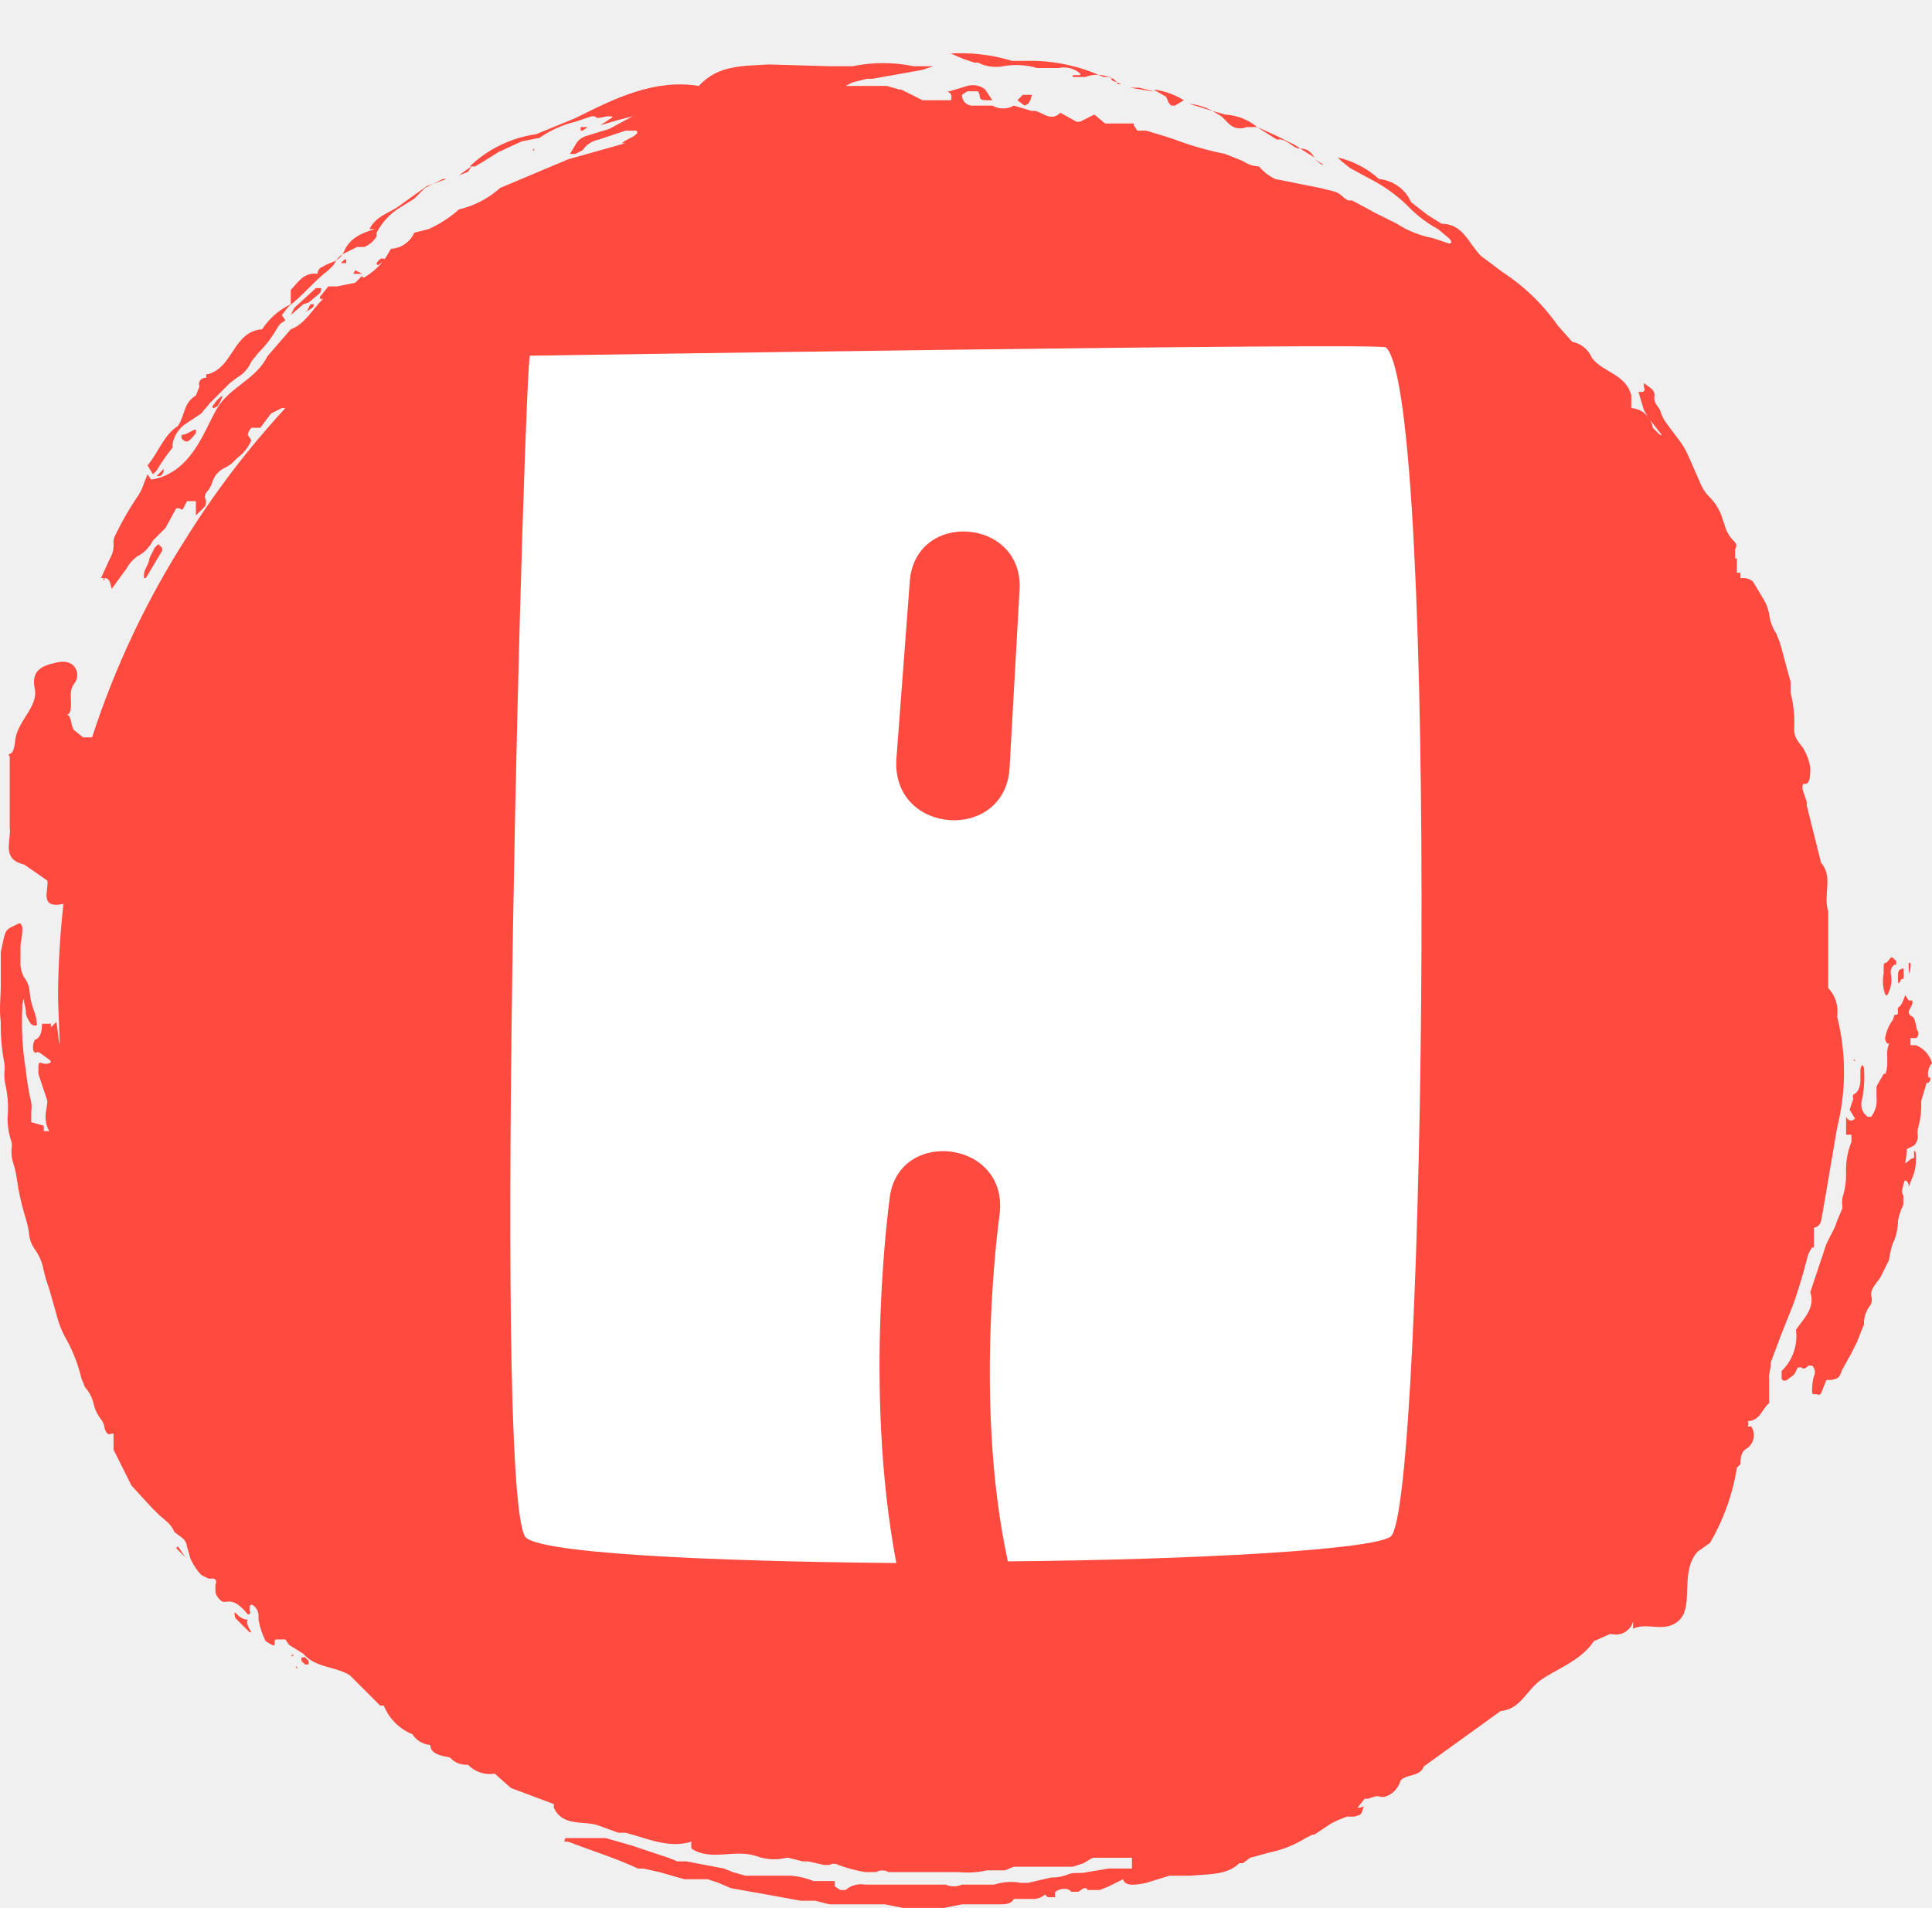
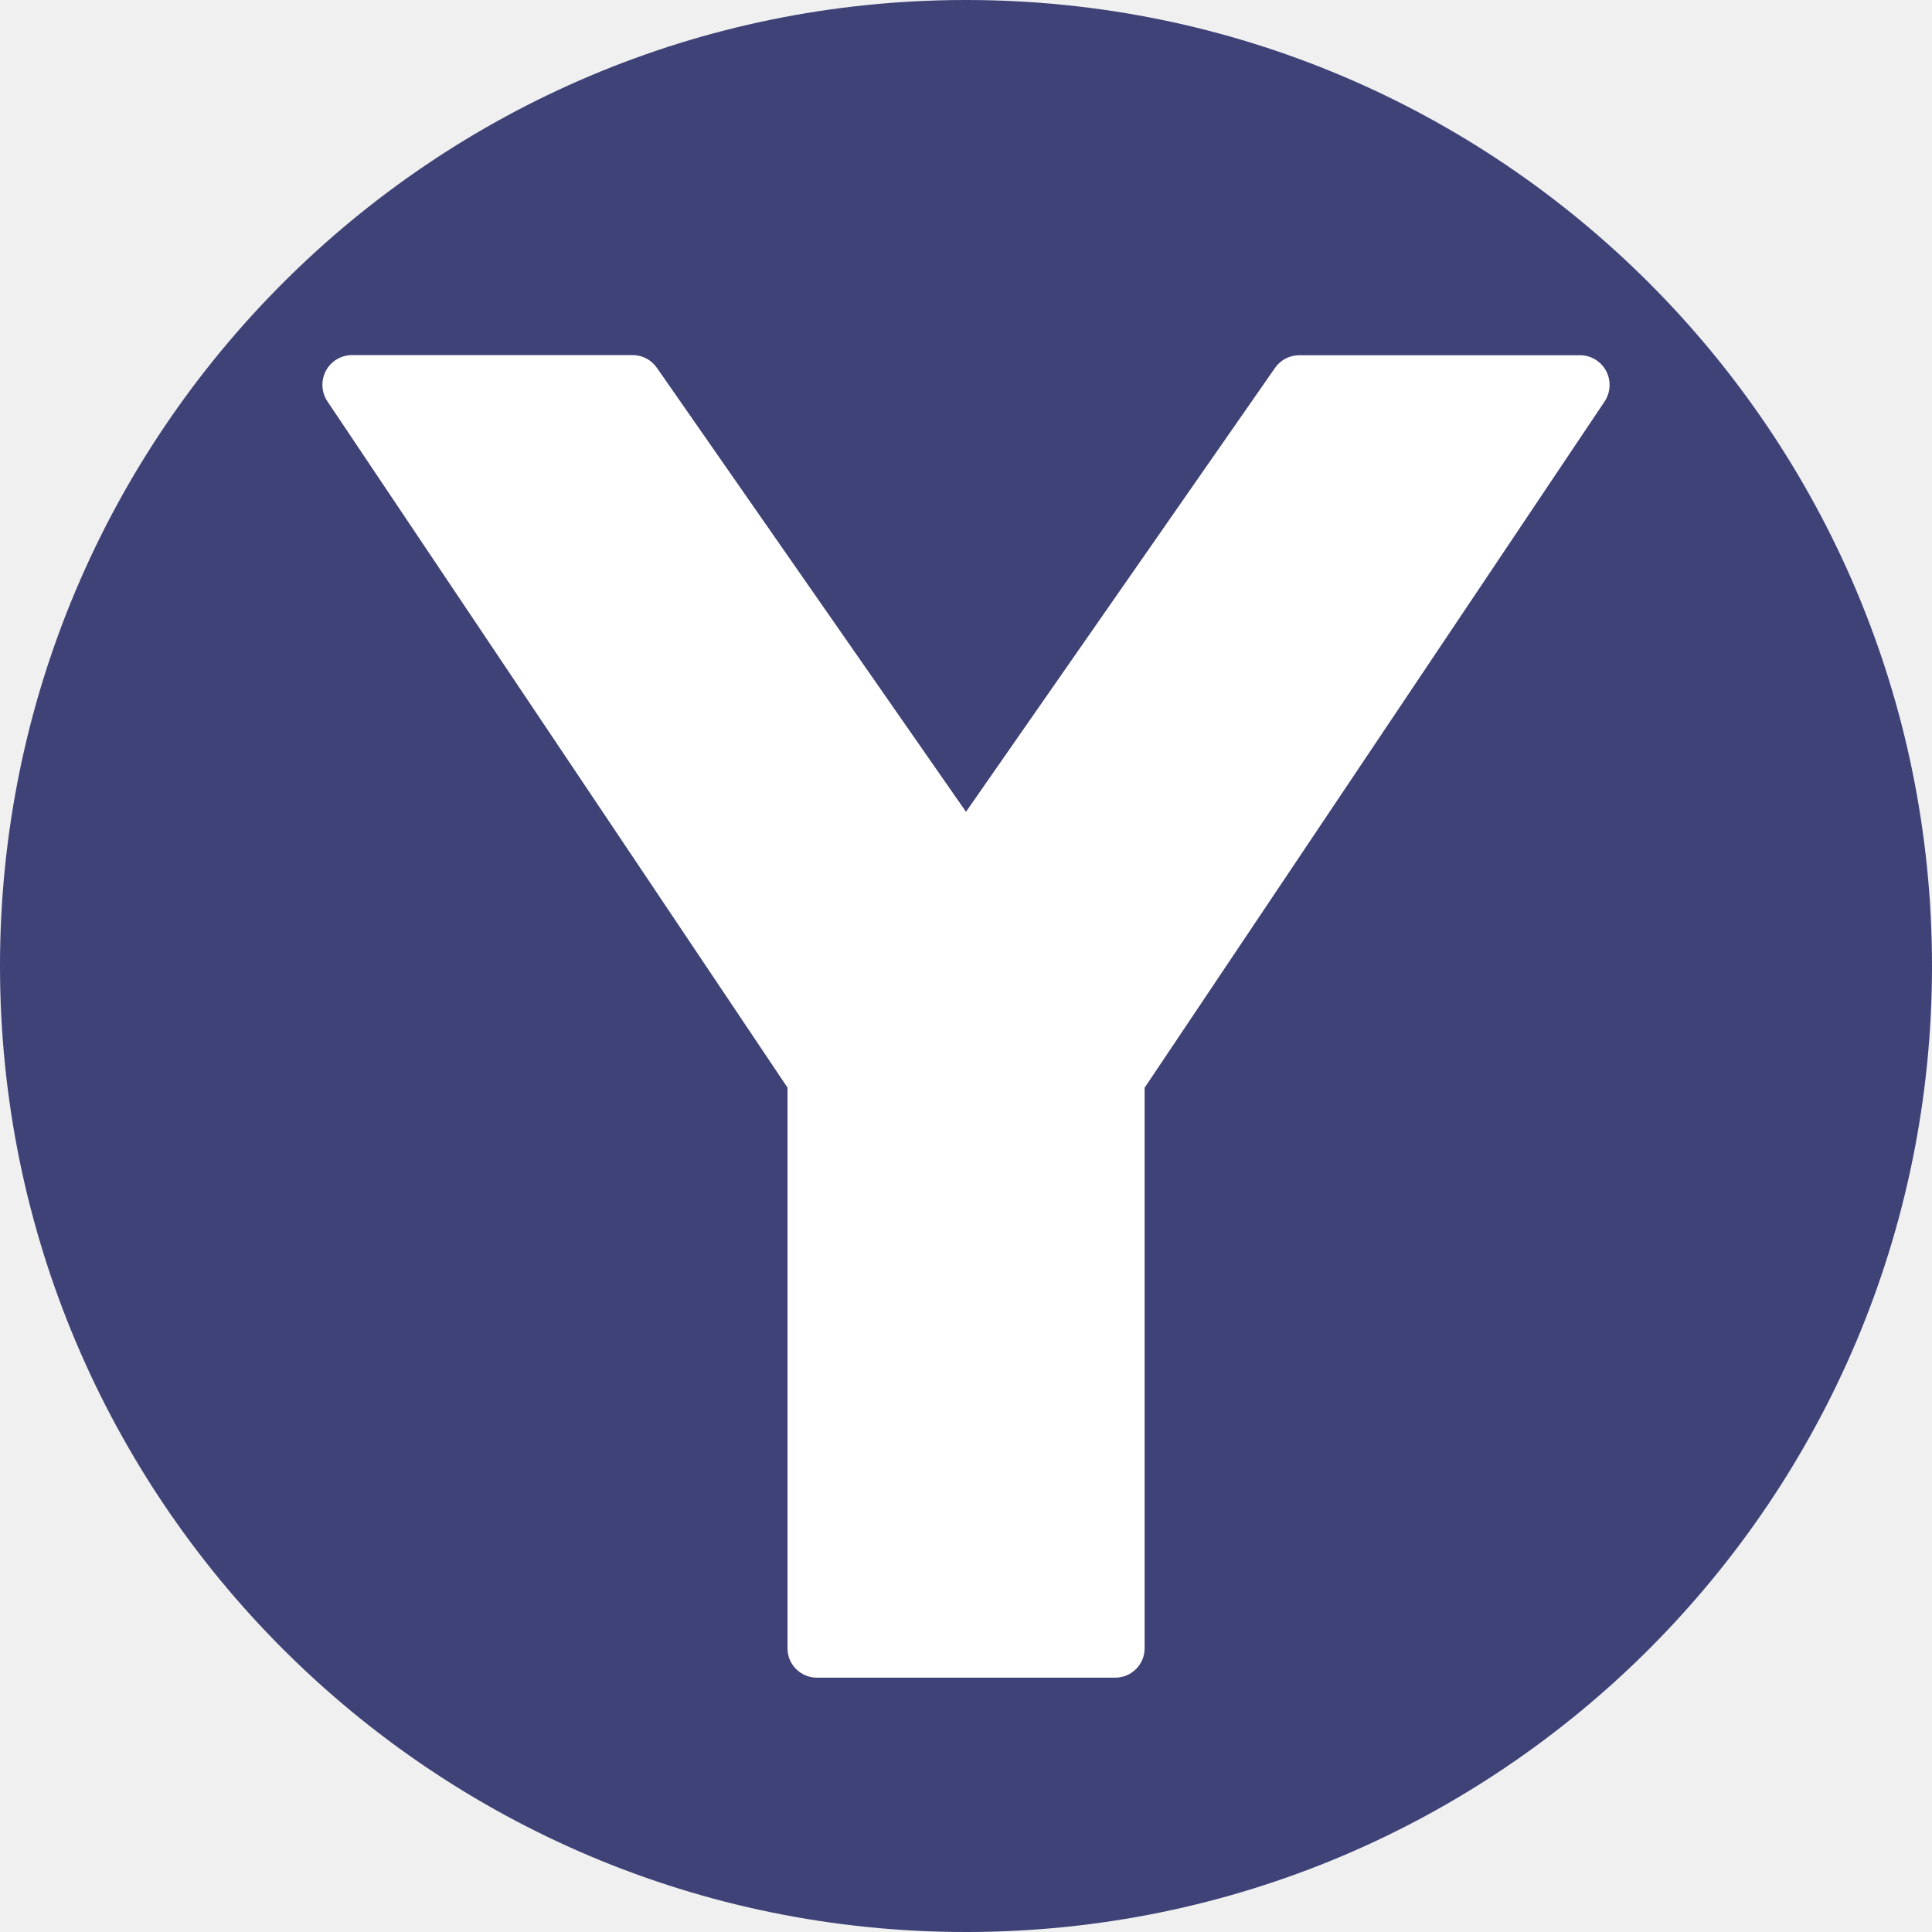
- <svg xmlns="http://www.w3.org/2000/svg" width="308.761" height="304.916" viewBox="0 0 106.008 104.687" class="css-1j8o68f" version="1.1" id="svg23">
-   <defs id="SvgjsDefs2684" />
-   <g id="SvgjsG2685" featurekey="rootContainer" transform="matrix(0.9820593,0,0,0.9820593,-0.05456052,0)" fill="#ff4a3f">
-     <g id="g17">
-       <path d="M19.8 15.3h.5l-.4-.2zm.5.1zm.8-.7c0 .1 0 .1.1.1l.4-.3c-.2-.1-.3-.1-.5.2zm.4-.2zm-4.1 2.3zm-.2.6l.3-.2c.1-.1.1-.2.1-.2h-.2l-.2.4c-.1-.1-.1 0 0 0zm2.2-2.9h-.1l-.2.2h.3zm-2.1 2.4l.6-.5c.1-.1.1-.2.1-.3h-.3l-1.2 1.1-.2.4.7-.6zm-1.1.8z" id="path3" />
-       <path d="M9.7 25v-.2a1.7 1.7 0 0 1 .7-1.1l.9-.6.5-.6.7-.7.4-.4.4-.3a1.9 1.9 0 0 0 .8-.9l.4-.5a5.9 5.9 0 0 0 1-1.3l.2-.3.3-.2-.2-.3.4-.5c.8-.6 1.4-1.4 2.2-2l.3-.3a1.4 1.4 0 0 1 .5-.6l.8-.4h.4a1.4 1.4 0 0 0 .7-.6V13a3.5 3.5 0 0 1 1.3-1.4l.8-.5.2-.2.4-.4 1-.5h.2l-1.1.4-1.4 1c-.6.5-1.4.6-1.8 1.4h.3c-.7.2-1.4.5-1.7 1.2s-.8.6-1.2.9a.4.4 0 0 0-.3.4c-.8-.1-1.1.5-1.5.9v.8a3.9 3.9 0 0 0-1.6 1.4c-1.6.1-1.6 2.1-3 2.5h-.1a.2.2 0 0 0 0 .2c-.3 0-.5.2-.4.5l-.2.5c-.7.4-.6 1.1-1 1.7-.8.5-1.1 1.5-1.7 2.2l.3.5.2-.2a11.6 11.6 0 0 1 .9-1.3zM53.9 3.3l.6.2h.2a2.2 2.2 0 0 0 1.4.2 4.1 4.1 0 0 1 1.9.1h1.2a1.4 1.4 0 0 1 1.2.3.1.1 0 0 1 0 .1H60a.1.1 0 0 0 0 .1h.7a1.8 1.8 0 0 1 1.3 0c.2 0 .1.1.2.2l.5.2h-.2c-.2-.4-.5-.4-.8-.4a9.7 9.7 0 0 0-4.3-.9h-.8A9.8 9.8 0 0 0 53 3h.2zm7.3 3.1zM50.3 4.7zm10.9 1.7h.2-.2zM19 14.7zm32.1-10zm17.6 2.2a.9.9 0 0 0 1 .2h.6a3.1 3.1 0 0 0-1.8-.7l-.7-.2.5.3zm-3.4-1.3c0 .1.1.2.2.3h.2l.5-.3a4.2 4.2 0 0 0-1.7-.6l.7.4zm7.4 2.7l.8.5c-.2-.3-.4-.5-.8-.5z" id="path5" />
-       <path d="M99 76.1l.6-1.6.6-1.5c.2-.5.6-1.8.8-2.6a1.7 1.7 0 0 1 .3-.7h.1v-1.1c.5-.1.4-.6.5-.9l.8-4.7a12.7 12.7 0 0 0 0-6.2 1.9 1.9 0 0 0-.5-1.6v-4.3c-.3-.9.3-1.9-.4-2.7L101 45a.4.4 0 0 0 0-.2l-.2-.6a.5.5 0 0 1 0-.4h.1c.3 0 .3-.5.3-.9a3 3 0 0 0-.4-1.1l-.3-.4a1.1 1.1 0 0 1-.2-.7 6.7 6.7 0 0 0-.2-2v-.6c-.2-.7-.4-1.5-.6-2.2l-.2-.5a2.5 2.5 0 0 1-.4-1.1 2.5 2.5 0 0 0-.3-.8l-.6-1a.8.8 0 0 0-.6-.2h-.1V32h-.2v-.8H97V31a.4.4 0 0 0 0-.1v-.2c.1-.2.1-.3-.1-.5a1.8 1.8 0 0 1-.4-.6l-.2-.6a2.9 2.9 0 0 0-.7-1.2 2.2 2.2 0 0 1-.5-.7l-.7-1.6a4.3 4.3 0 0 0-.6-1l-.6-.8a2.4 2.4 0 0 1-.4-.8l-.2-.3a.6.6 0 0 1-.1-.5.5.5 0 0 0-.2-.4l-.4-.3v.2c.1.2 0 .3-.1.3h-.2l.3 1 .3.5.7.9h-.1l-.2-.2-.2-.2a1.3 1.3 0 0 0-1.2-1.1v-.7c-.3-1.2-1.6-1.3-2.2-2.1a1.5 1.5 0 0 0-1.1-.9l-.8-.9a11.3 11.3 0 0 0-3.1-3l-.8-.6-.4-.3c-.7-.7-1-1.8-2.2-1.8l-.8-.5-.9-.7a2.2 2.2 0 0 0-1.8-1.3 5.1 5.1 0 0 0-2.3-1.2l.2.2.5.4 1.3.7a8.5 8.5 0 0 1 2.1 1.6 6.8 6.8 0 0 0 1.5 1.1l.6.5c.1.1.2.2.1.3H81l-.9-.3a5.6 5.6 0 0 1-2-.8l-1.2-.6-1.3-.7h-.2c-.3-.1-.4-.4-.8-.5l-.8-.2-2.5-.5a2.6 2.6 0 0 1-.9-.7 1.7 1.7 0 0 1-.9-.3l-1-.4a18.1 18.1 0 0 1-2.8-.8l-.6-.2-1-.3h-.5l-.2-.3v-.1h-1.6l-.6-.5-.4.2-.4.2h-.2l-.9-.5c-.6.6-1.1-.2-1.6-.1l-1-.3a1.2 1.2 0 0 1-1.2 0h-1.2a.6.6 0 0 1-.5-.6l.3-.2h.6a.7.7 0 0 1 .1.3c0 .2.2.2.5.2h.2l-.4-.6a1.1 1.1 0 0 0-1-.2l-1 .3H53c.3.2.2.3.2.5h-1.6l-.4-.2-.8-.4h-.1l-.7-.2h-2.3l.4-.2.8-.2h.3l1.7-.3 1.1-.2.6-.2h-1.1a8.4 8.4 0 0 0-3.4 0h-1.3L43 3.6c-1.4.1-2.8 0-3.9 1.2-2.5-.4-4.7.7-6.9 1.8l-2.2.9a6.7 6.7 0 0 0-3.7 1.8h.3l.5-.3.8-.5 1.3-.6 1-.2a6 6 0 0 1 2-.9l.9-.3h.2c.1.2.5 0 .7 0h.2c.1 0 .1.1 0 .1l-.6.4 1-.3.8-.2-1.3.7-1.3.4a1 1 0 0 0-.6.5l-.3.5h.3l.4-.2a1.4 1.4 0 0 1 .9-.6l1.5-.5h.5a.1.1 0 0 1 .1.2c-.2.2-.6.3-.8.5h.2l-3.2.9-3.8 1.6a5.2 5.2 0 0 1-2.3 1.2 6.6 6.6 0 0 1-1.7 1.1l-.8.2a1.5 1.5 0 0 1-1.3.9l-.3.5a3.7 3.7 0 0 1-1.2 1.1h-.1v-.1l-.2.2-.2.2-1 .2h-.5l-.4.5c-.1.1-.1.2 0 .2h.1c-.6.6-1 1.4-1.8 1.7L15 19.9c-.6 1.2-1.8 1.6-2.6 2.6s-1.4 3.9-3.9 4.3l-.2-.3-.2.5a2.7 2.7 0 0 1-.4.8 16.9 16.9 0 0 0-1.2 2.1.8.8 0 0 0-.1.5 1.4 1.4 0 0 1-.2.8l-.5 1.1h.2c.3 0 .3.3.4.6l.8-1.1a2.2 2.2 0 0 1 .6-.7 2 2 0 0 0 .9-.9l.3-.3.4-.4.6-1.1h.2c.1.1.1.1.2 0l.2-.4h.5v.8l.5-.5a.5.5 0 0 0 0-.5.4.4 0 0 1 .1-.3 1.5 1.5 0 0 0 .3-.5 1.3 1.3 0 0 1 .8-.9l.3-.2.3-.3a2.4 2.4 0 0 0 .8-1l-.2-.3c0-.1.1-.3.2-.4h.5l.6-.8.6-.3h.2a48.8 48.8 0 0 0-5.5 7.2h-.1.1a48.4 48.4 0 0 0-5.3 11.2h-.5l-.5-.4c-.2-.2-.1-.7-.4-.9h.1c.3-.5-.1-1.2.3-1.7s.1-1.4-.9-1.2-1.5.5-1.3 1.5-1 1.8-1.1 2.9-.5.5-.3.9v3.9c.1.8-.5 1.8.8 2.1l1.3.9c.1.5-.5 1.6.9 1.3a49.2 49.2 0 0 0-.3 5c0 1.1.1 2.2.1 3.3v-.4c-.1-.4-.1-.8-.2-1.3l-.3.3v-.2h-.5c0 .5-.1.8-.4.9a.9.9 0 0 0-.1.5c0 .1.1.3.2.2s.4.2.7.4-.2.3-.4.2-.2.1-.2.3v.3l.5 1.5c0 .3-.1.6-.1.9a1.7 1.7 0 0 0 .2.8h-.3v-.3l-.7-.2v-.6a1.5 1.5 0 0 0 0-.5 14.6 14.6 0 0 1-.3-1.8 16.6 16.6 0 0 1-.2-3.5.9.9 0 0 1 .1-.5v.2a2.9 2.9 0 0 1 .1.5.8.8 0 0 0 .1.4c.1.2.2.4.4.4s.1-.1.1-.2a2.1 2.1 0 0 0-.1-.5 4.2 4.2 0 0 1-.3-1.3 1.5 1.5 0 0 0-.3-.7 1.6 1.6 0 0 1-.2-.9v-.8c0-.3.1-.6.1-.9a.5.5 0 0 0-.1-.4h-.1c-.8.4-.7.2-1 1.6V55c0 .7-.1 1.4 0 2.1a10.8 10.8 0 0 0 .2 2.3 1.8 1.8 0 0 1 0 .5 3.1 3.1 0 0 0 .1.9 5.9 5.9 0 0 1 .1 1.3 3.9 3.9 0 0 0 .2 1.7 1.2 1.2 0 0 1 0 .4 2.1 2.1 0 0 0 .1.8 4.9 4.9 0 0 1 .2.9 14 14 0 0 0 .5 2.2 5 5 0 0 1 .2 1 1.7 1.7 0 0 0 .3.7 2.9 2.9 0 0 1 .5 1.2 8.5 8.5 0 0 0 .3 1l.4 1.4a5.4 5.4 0 0 0 .6 1.5 8.5 8.5 0 0 1 .8 2.1l.2.5a2.1 2.1 0 0 1 .5 1 2.1 2.1 0 0 0 .4.8 1 1 0 0 1 .2.5c.1.3.2.4.4.3h.1v.9l.5 1 .5 1 1.1 1.2.4.4c.3.3.7.5.9 1l.4.3a.7.7 0 0 1 .3.5l.2.7a3.3 3.3 0 0 0 .6.9l.4.2h.3a.2.2 0 0 1 .1.3 2.5 2.5 0 0 0 0 .5.9.9 0 0 0 .4.5h.2c.4-.1.8.2 1.2.7h.1c0-.1.1-.1 0-.2v-.2c0-.1.1-.2.2-.1a.7.7 0 0 1 .3.6v.2a4.3 4.3 0 0 0 .4 1.2c.5.3.5.3.5.1s0-.2.2-.2h.4l.2.3.8.5c.7.8 1.8.7 2.6 1.2l1.7 1.7h.2a2.9 2.9 0 0 0 1.6 1.6 1.3 1.3 0 0 0 1 .6c0 .5.6.6 1.1.7a1.2 1.2 0 0 0 .8.4h.2a1.7 1.7 0 0 0 1.5.5l.9.8 2.4.9v.2c.5 1.1 1.7.7 2.5 1l1.1.4h.4c1.2.3 2.4.9 3.7.5a.7.7 0 0 0 0 .4c1.1.7 2.4 0 3.6.4a2.9 2.9 0 0 0 1.7.1h.1l.8.2h.3l.9.2h.3a.5.5 0 0 1 .5 0 7.9 7.9 0 0 0 1.5.4h.6a.7.7 0 0 1 .7 0h3.9a5 5 0 0 0 1.6-.1h1l.5-.2H60l.6-.2.5-.3h2.2v.6H62l-1.2.2c-.4.1-.7 0-1 .1a2.4 2.4 0 0 1-1 .2l-1.3.3h-.4a3.1 3.1 0 0 0-1.5.1h-1.8a1.1 1.1 0 0 1-.9 0h-4.5a1.3 1.3 0 0 0-1.1.3H47l-.3-.2v-.3h-1.2a4.1 4.1 0 0 0-1.3-.3h-2.5l-.7-.2-.5-.2-2.1-.4h-.5l-.5-.2-2.1-.7-1.4-.4h-2.2c-.1 0-.1.1-.1.2h.2c1.3.5 2.6.9 3.9 1.5h.3l.9.2 1.4.4h1.3l.6.2.7.3 1.7.3 1.1.2 1.1.2h.8l.8.2h3.1l1 .2h2.3l1-.2H56c.4 0 .6-.1.7-.3h1a1 1 0 0 0 .8-.3c-.1.1 0 .1.1.2h.4v-.2c0-.1 0-.1.2-.2s.6-.1.7.1h.4l.3-.2c.2 0 .2 0 .2.1h.7l.5-.2.8-.4c.1.3.4.4 1.3.2l1.3-.4h1.2c.9-.1 2 0 2.7-.7h.2l.4-.3 1.1-.3a6.1 6.1 0 0 0 2-.8l.4-.2h.1l.9-.6.4-.2.5-.2h.4c.4-.1.4-.1.5-.4s0-.1-.2-.1h-.1l.4-.5h.2c.3-.1.5-.2.7-.1h.2a1.3 1.3 0 0 0 .9-.9c.3-.4 1.1-.2 1.3-.8l4.3-3.1c1.1-.1 1.4-1.1 2.2-1.7s2.3-1.1 3-2.2l.9-.4h.1a1 1 0 0 0 1.2-.7v.4c.8-.4 1.8.3 2.6-.5s0-2.7 1-3.8l.7-.5a12.1 12.1 0 0 0 1.5-4.2l.2-.2c0-.3 0-.7.4-.9a.9.9 0 0 0 .2-1.2h-.2a.3.3 0 0 0 0-.3c.7 0 .8-.7 1.2-1V77a.5.5 0 0 1 0-.2 3.8 3.8 0 0 0 .1-.7zM5.9 32.2z" id="path7" />
-       <path d="M26.4 9.3l-.3.2-.4.3.5-.2zm6.1-2h.1l.3-.2h-.4zm-2.6 1l-.1.1h.1v-.1zm-1.5 1.4zm1.3-.2zm-6.3 3.1zM9.2 26.2l-.4.4H9a.4.4 0 0 0 .2-.4zm3-3.5a2.1 2.1 0 0 0 .3-.6 1.5 1.5 0 0 0-.5.5c-.1.1-.1.2 0 .2zM11 24.2V24c-.2 0-.5.3-.8.3v.2c.3.3.4.2.8-.3zm3 66.2zM73.9 9.2h.1l-.5-.3zm-2.5-1.4c.5-.1.8.4 1.2.5h.1l-.3-.2-1-.5-1.1-.5.3.2zM52.8 3.1zm11.7 2h-.1l-1.2-.2h.5zm2 .7l1.3.4a3.3 3.3 0 0 0-1.3-.4zm-9 0a1 1 0 0 0 .2-.5h-.5l-.3.3.4.3zm9 1.6zM49.9 4.2zm2.9.7zM48.5 4zm13.8 2.1a.5.5 0 0 0 0 .1zm44.8 52.3h-.3V58h.3c.1 0 .2-.3.1-.4s-.1-.7-.3-.8a.3.3 0 0 1-.2-.3l.2-.4a.4.4 0 0 0 0-.2h-.2l-.2-.3c-.1.3-.2.6-.4.7a.5.5 0 0 0 0 .2c0 .1 0 .2-.1.2h-.1a1.1 1.1 0 0 1-.1.3 2.3 2.3 0 0 0-.4.9.4.4 0 0 0 .1.4h.1a1.7 1.7 0 0 0-.1.8v.4a1.8 1.8 0 0 1-.1.5h-.1l-.4.7v.6a1.5 1.5 0 0 1-.3 1.1h-.2l-.2-.2a.9.9 0 0 1-.1-.8 6.5 6.5 0 0 0 .1-1.7c0-.1-.1-.2-.1-.2a.5.5 0 0 0-.1.3v.6c0 .2-.1.6-.3.7s-.1.2-.1.3l-.2.6.3.5c-.2.2-.4.1-.5-.1v1h.3v.4a4.2 4.2 0 0 0-.3 1.4 3.3 3.3 0 0 0 0 .4 4 4 0 0 1-.2 1.3 2 2 0 0 0 0 .6l-.3.7a3.2 3.2 0 0 1-.3.7l-.3.6-.9 2.7c.3.9-.4 1.5-.8 2.1a2.7 2.7 0 0 1-.8 2.3v.4c0 .1.1.2.3.1l.4-.3.2-.4h.2c.1.1.2.1.4-.1h.2a.5.5 0 0 1 .1.6 2.9 2.9 0 0 0-.1.8c0 .1 0 .2.1.2h.2c.1.1.2 0 .3-.3l.2-.5h.3c.4-.1.4-.1.6-.6l.5-.9.3-.6.4-1a1.6 1.6 0 0 1 .3-1 .6.6 0 0 0 .1-.6c0-.2 0-.3.2-.6l.3-.4.5-1a4.7 4.7 0 0 1 .2-.9 3 3 0 0 0 .3-1.3 3.8 3.8 0 0 1 .3-.9v-.5c-.1-.2-.1-.2 0-.6s.1-.2.2-.2a.4.4 0 0 1 .1.3l.2-.5a2.3 2.3 0 0 0 .2-.9v-.3c0-.1 0-.3-.1-.3v.4c-.2 0-.3.2-.5.3a6.4 6.4 0 0 0 .1-.8l.4-.2a.7.7 0 0 0 .2-.6 1.4 1.4 0 0 1 0-.3 4.8 4.8 0 0 0 .2-1.4v-.2l.3-1h.1a.3.3 0 0 0 .1-.3h-.1a.9.9 0 0 1 .2-.8 1.5 1.5 0 0 0-.9-1zm-1.2 7.8zm-.2-9.9zm0 0zM9.1 30.8a.3.3 0 0 0 0-.2l-.2-.2-.2.2-.3.6c0 .3-.3.6-.3.9v.2h.1zm96.3 24.8h.1a1.7 1.7 0 0 0 .2-1.2.5.5 0 0 1 .2-.5h.1v-.2l-.2-.2h-.1c-.1.1-.2.3-.3.3s-.1.1-.1.3v.3a2.2 2.2 0 0 0 .1 1.2zM13.2 90.1c-.1 0 0 .2 0 .3l.8.8h.1c-.2-.3-.3-.6-.2-.7a.9.9 0 0 1-.5-.2zm.8.3zm92.3-35.7h.1a2 2 0 0 0 0-.6c-.3.1-.3.1-.3.6s.1.1.2 0z" id="path9" />
-       <path d="M106.7 62a.6.6 0 0 0 .1-.5c0-.1-.1-.2-.1-.1h-.2v.2c0 .4.1.5.2.4zm.1-8.2h-.1v.6a1 1 0 0 0 .1-.6zM17.1 92.6h-.2v.2l.2.2h.2v-.2zm86.6-33.3c0-.1 0-.1-.1-.1zM9.9 86.5l.5.5-.4-.6z" id="path11" />
-       <circle cx="10.5" cy="87.1" transform="rotate(-24.8 10.4 87.159)" id="circle13" />
-       <path d="M9.7 30.1h-.1v.2-.2h.1zm83.2-6.6l-.2-.3h-.1zm-14.7 77.1zM5.9 32.2zm-.1.2a.3.3 0 0 0 .1-.2v.2zm1.9-4.9zM61.5 2.4zm42.8 58.2v.1-.1zM16.4 92.5h-.1c.1.1.2 0 .1-.1zm.2.7h.1l-.1-.1v.1zm73.9-71.3zm15.2 34.4zM14.6 91.7zm92.1-37zm-.8 11.4zM34.6 0z" id="path15" />
-     </g>
+ <svg xmlns="http://www.w3.org/2000/svg" viewBox="-12.8 -12.8 153.60 153.60" aria-hidden="true" role="img" class="iconify iconify--noto" preserveAspectRatio="xMidYMid meet" fill="#000000">
+   <g id="SVGRepo_bgCarrier" stroke-width="0">
+     <rect x="-12.8" y="-12.8" width="153.60" height="153.60" rx="76.8" fill="rgb(63, 66, 119)" strokewidth="0" />
  </g>
-   <g id="SvgjsG2686" featurekey="nameFeature-0" transform="matrix(2.284354,0,0,2.284354,27.98006,-5.60952)" fill="#ffffff">
-     <path d="M9.6 16.48 l-0.32 4.24 c-0.08 1.8 2.6 1.96 2.72 0.2 l0.24 -4.28 c0.12 -1.76 -2.56 -1.96 -2.64 -0.16 z M0.48 11 l0 0 c0.04 0 20.48 -0.32 20.56 -0.2 c1.28 1.12 0.96 27.8 0.12 28.56 c-0.4 0.32 -4.64 0.56 -9.2 0.6 c-0.84 -3.84 -0.2 -8.32 -0.2 -8.32 c0.24 -1.8 -2.44 -2.12 -2.64 -0.4 c0 0.04 -0.64 4.52 0.16 8.76 c-4.56 -0.04 -8.68 -0.24 -8.92 -0.64 c-0.8 -1.44 0 -28.28 0.12 -28.36 z" id="path20" />
+   <g id="SVGRepo_tracerCarrier" stroke-linecap="round" stroke-linejoin="round" />
+   <g id="SVGRepo_iconCarrier">
+     <path d="M114.89 16.69a2.36 2.36 0 0 0-2.09-1.25H90.5c-.77 0-1.5.38-1.94 1.02L64 51.74L39.43 16.45a2.346 2.346 0 0 0-1.94-1.02h-22.3c-.87 0-1.67.48-2.08 1.25s-.36 1.71.12 2.43l36.58 54.56v44.58c0 1.29 1.05 2.33 2.34 2.33h23.71c1.29 0 2.34-1.04 2.34-2.33V73.68l36.57-54.56c.48-.72.53-1.66.12-2.43z" fill="#ffffff" />
  </g>
</svg>
